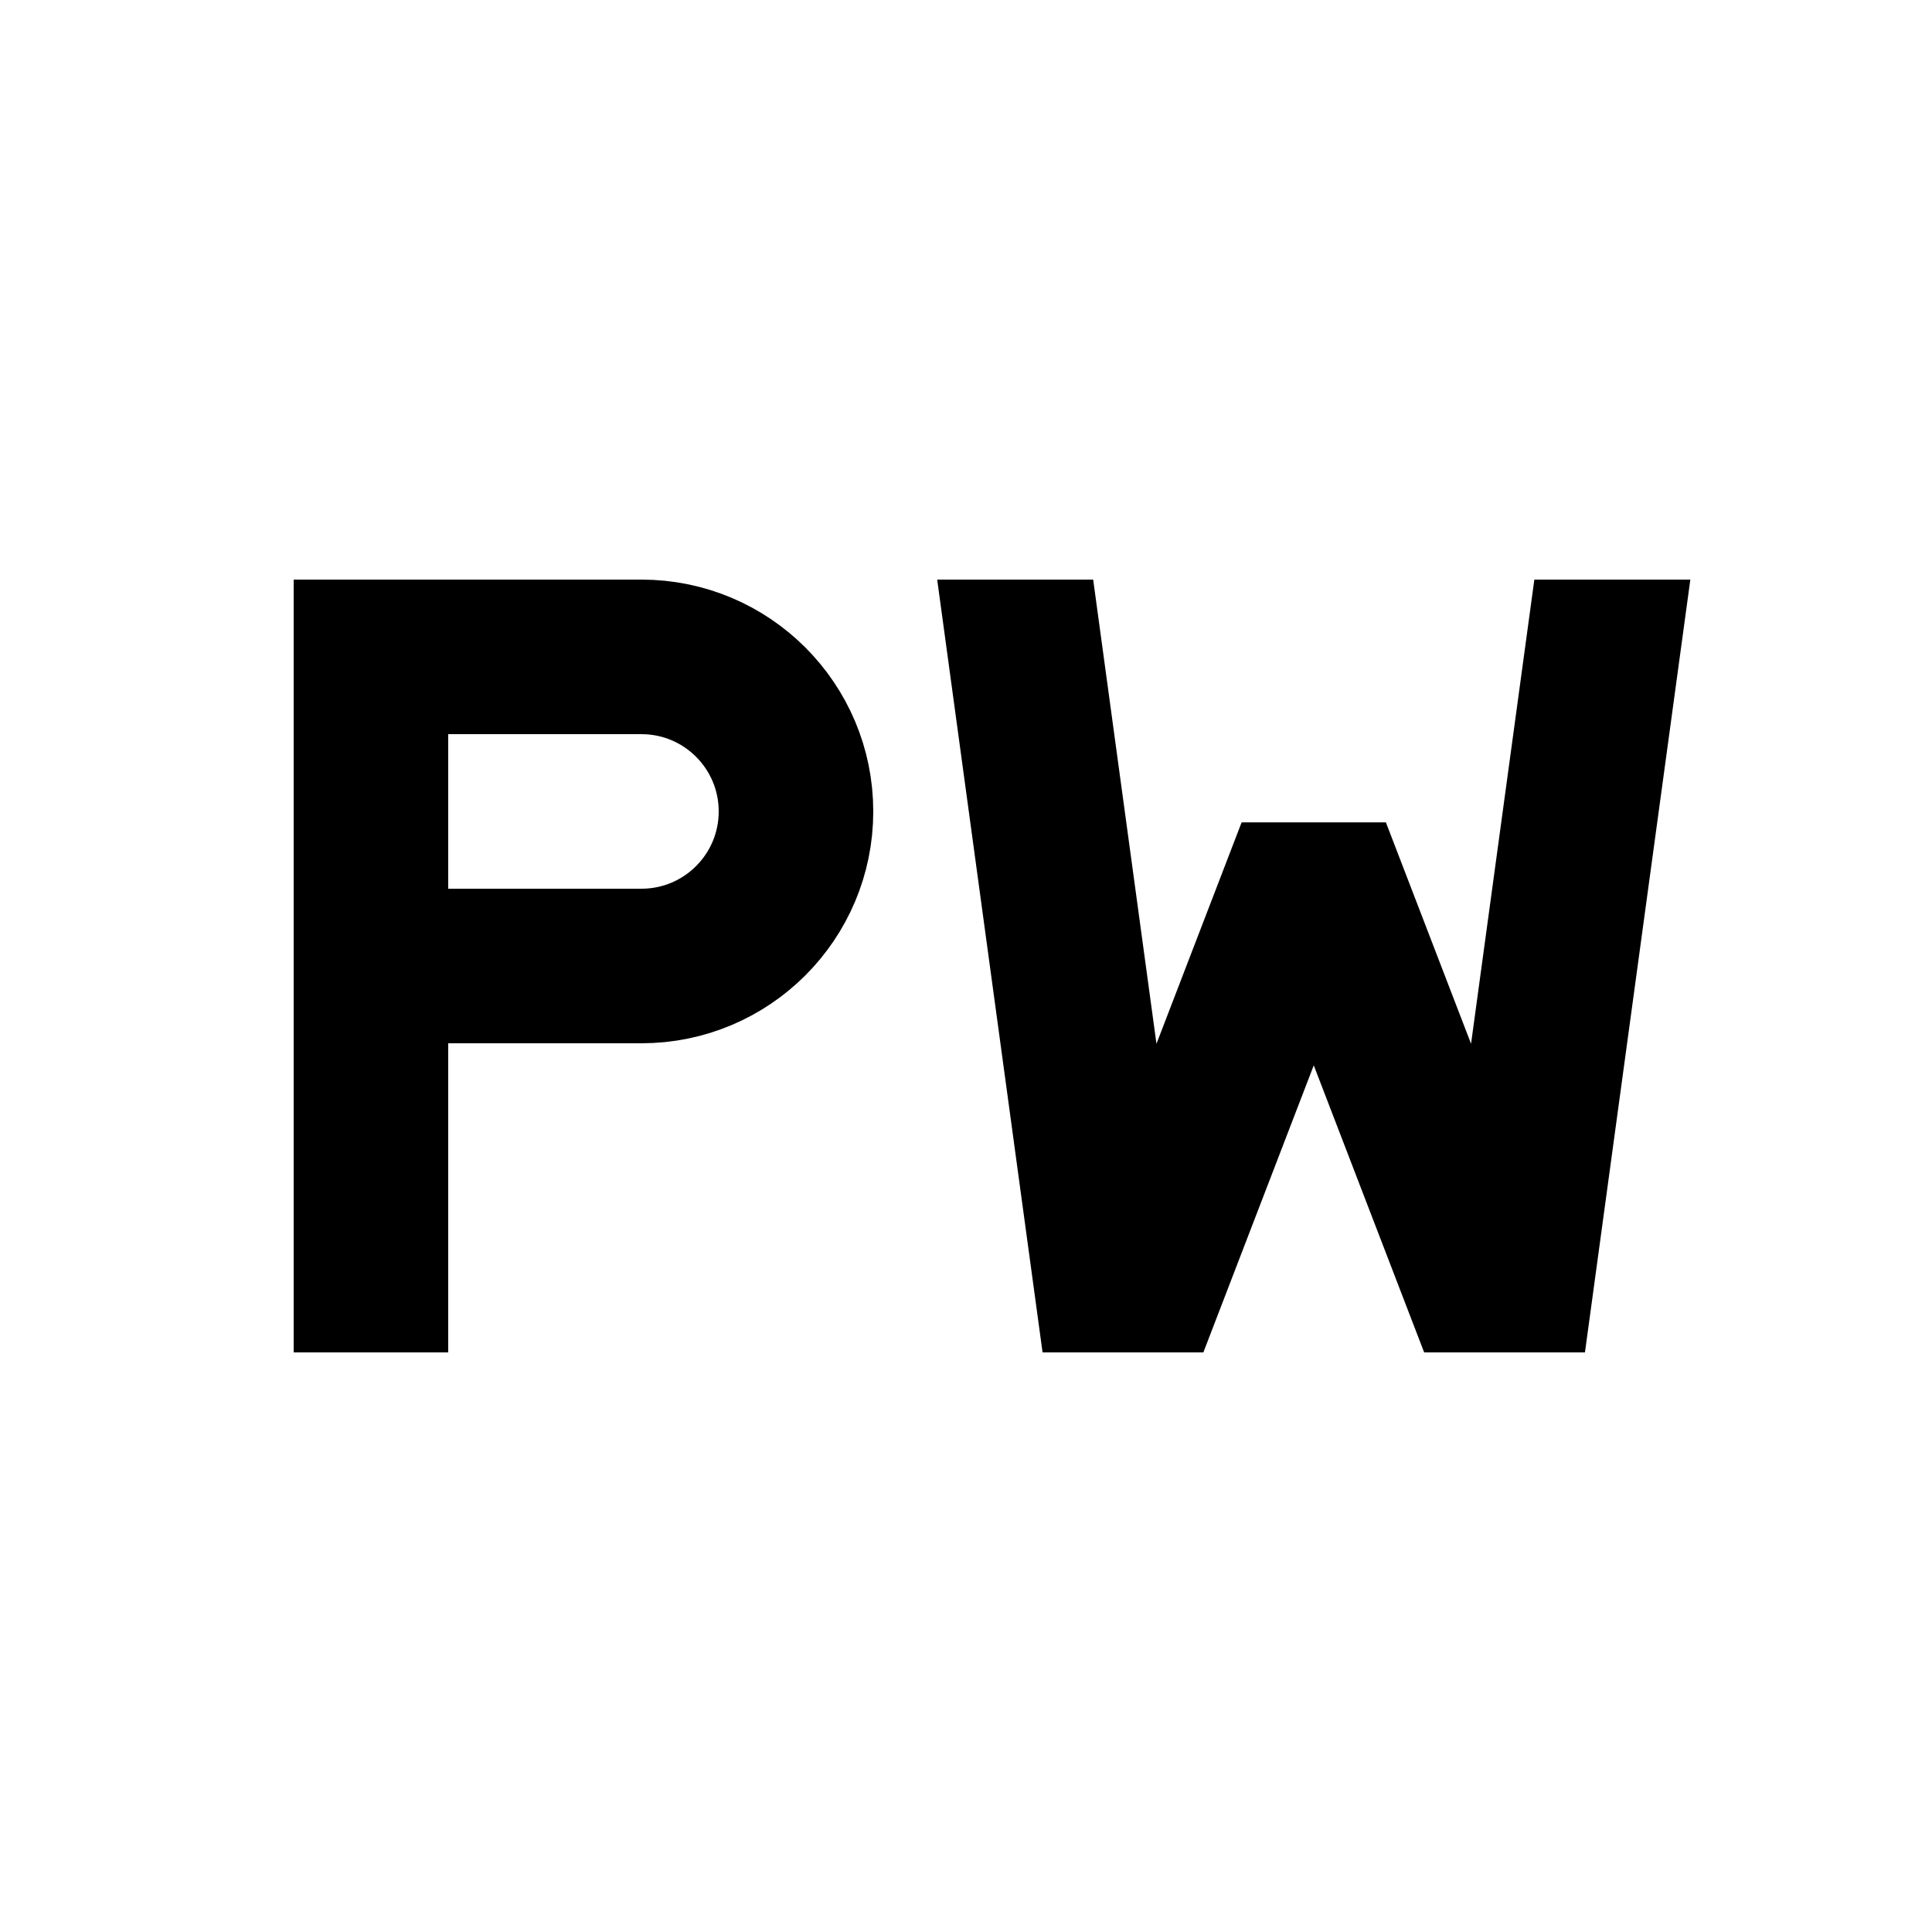
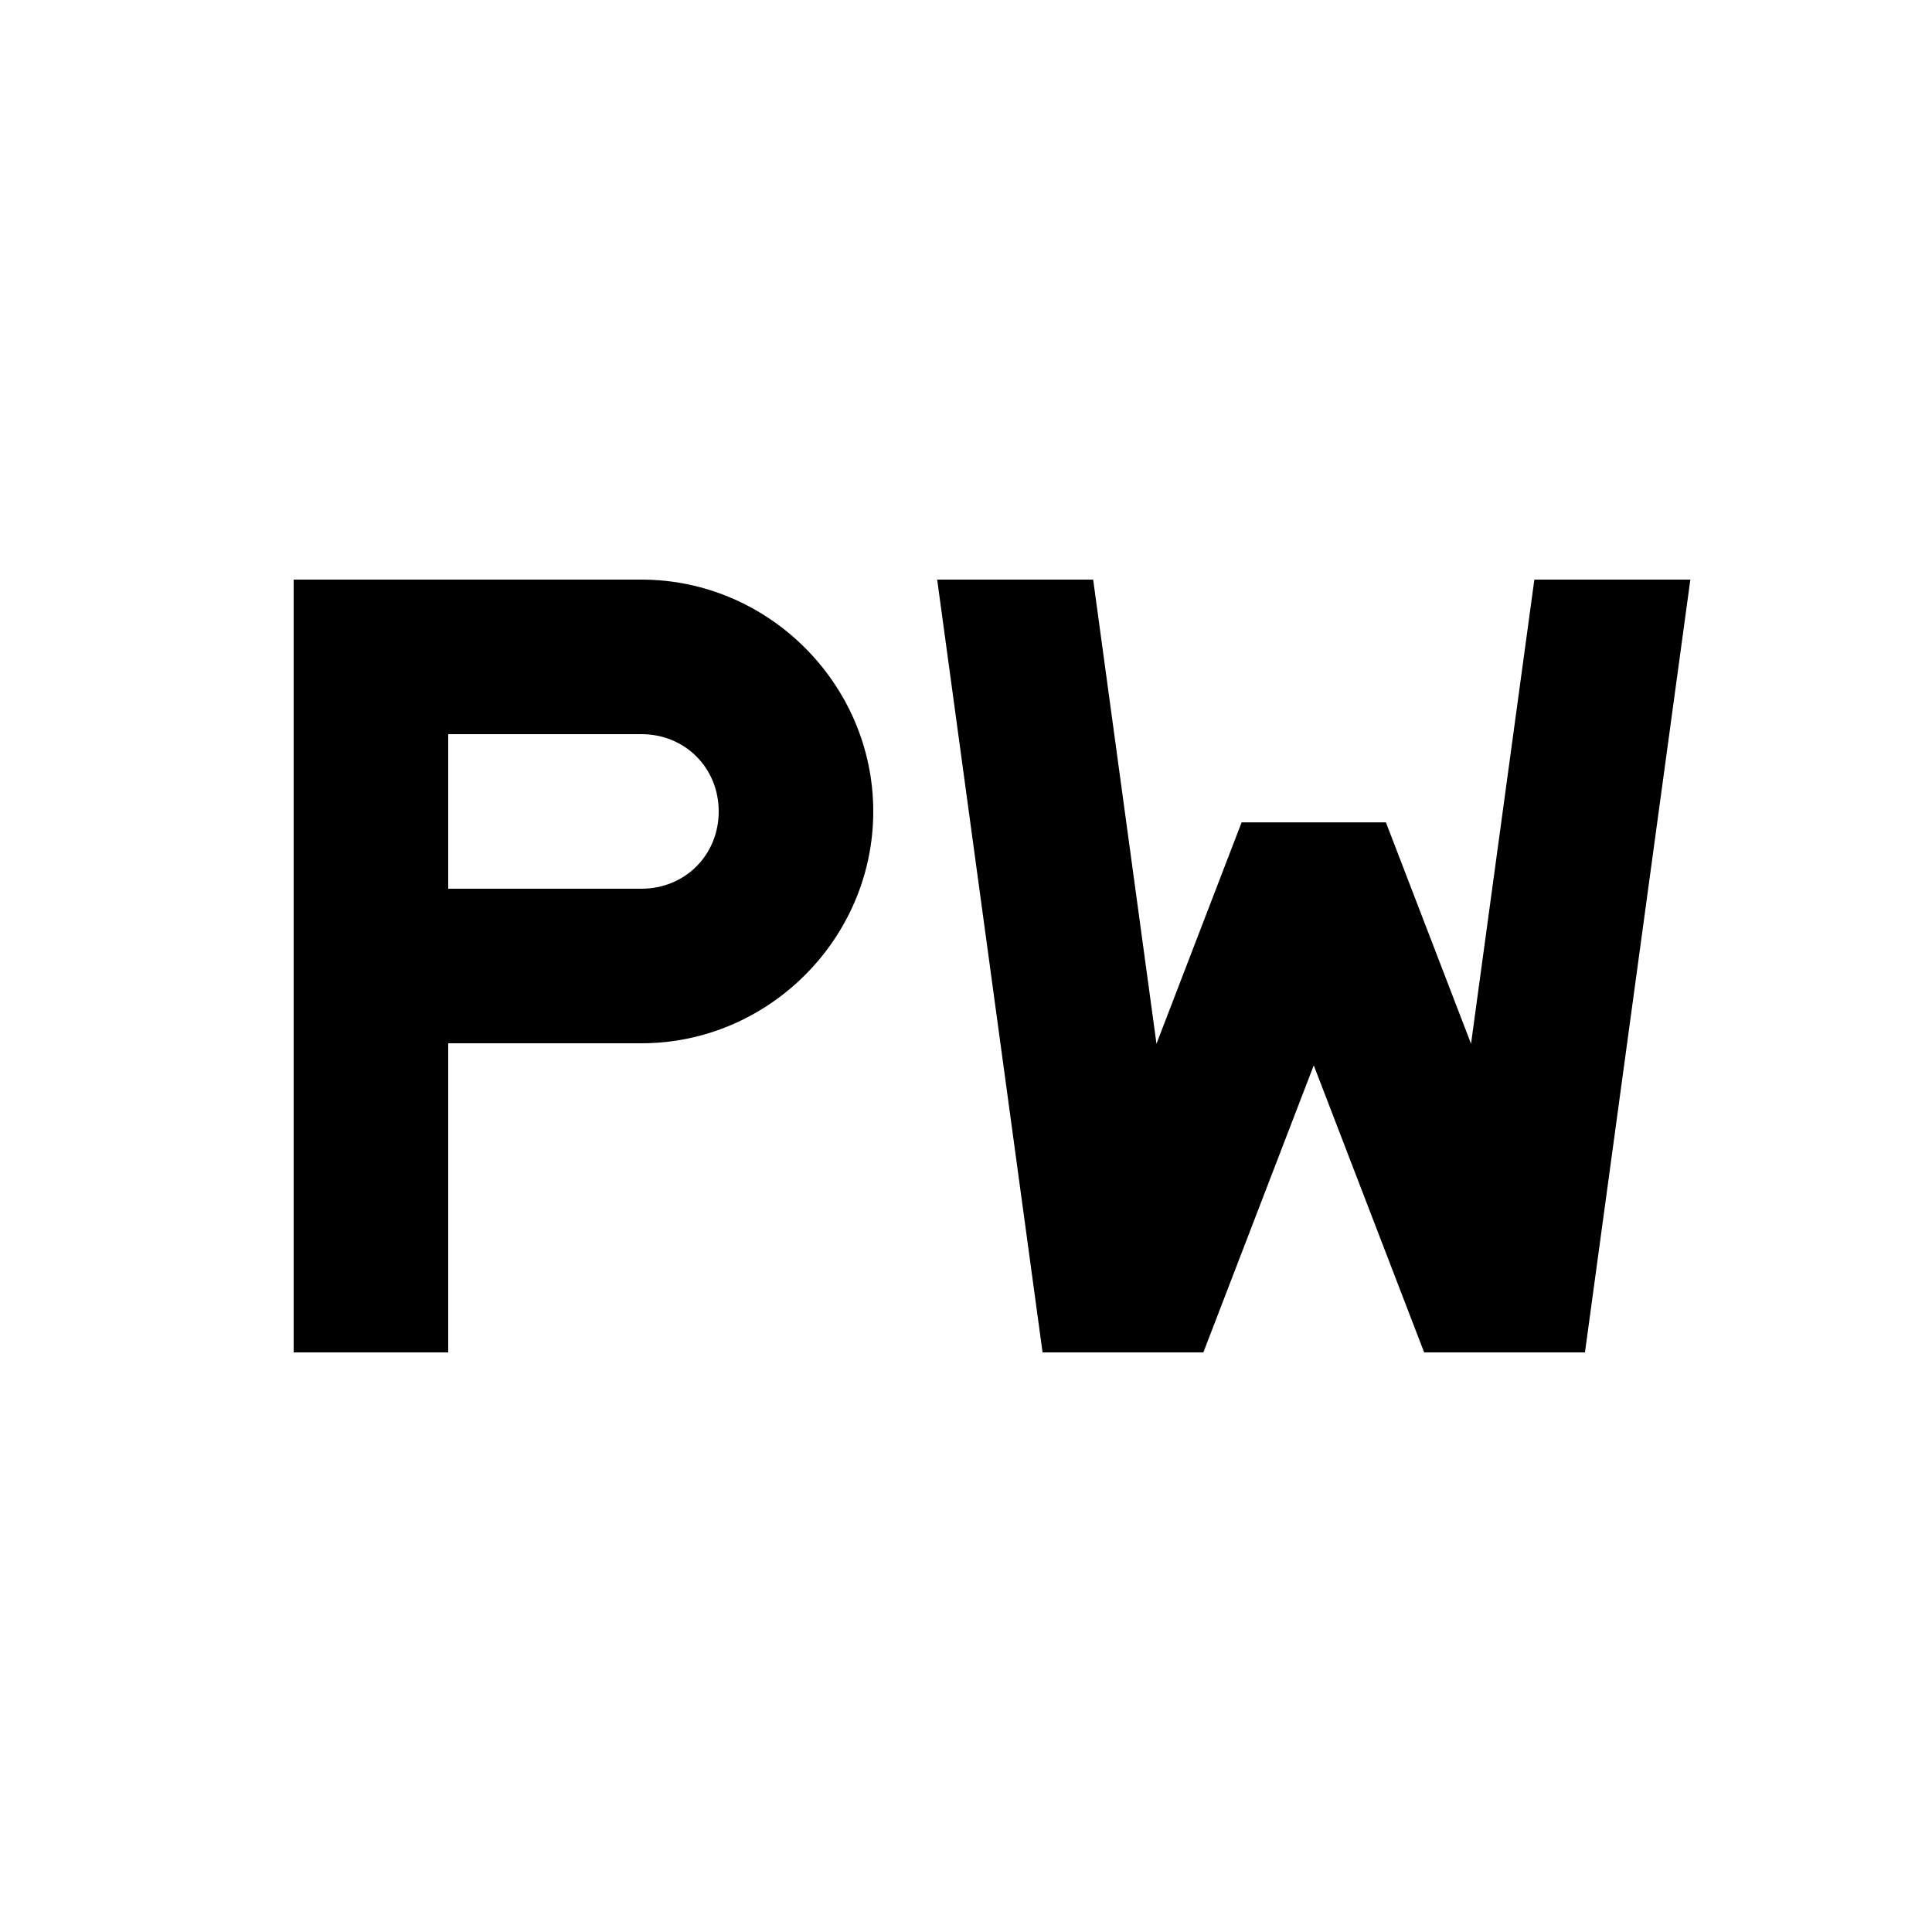
<svg xmlns="http://www.w3.org/2000/svg" viewBox="0 0 100 100">
-   <path fill="none" stroke="currentColor" stroke-width="20" stroke-linecap="square" transform="translate(50,50) scale(0.4) translate(-50,-50) translate(-52,0)" d="     M 25 90     L 25 10     L 60 10     A 20 20 0 0 1 60 50     L 30 50     " />
-   <clipPath id="clip-pathway">
-     <rect x="0" y="0" width="100" height="100" />
-   </clipPath>
-   <path fill="none" stroke="currentColor" stroke-width="20" stroke-linecap="square" stroke-linejoin="bevel" transform="translate(50,50) scale(0.4) translate(-50,-50) translate(45,0)" clip-path="url(#clip-pathway)" d="       M 10 -10       L 25 100       L 50 35       L 75 100       L 90 -10     " />
+   <path fill="currentColor" d="       M 15.2 30       V 66       V 70       H 23.2       V 66       V 54       H 33.2       C 39.78 54 45.2 48.58 45.2 42       C 45.2 35.42 39.78 30 33.2 30       Z       M 23.2 38       H 33.2       C 35.457 38 37.2 39.743 37.2 42       C 37.2 44.257 35.457 46 33.2 46       H 23.2       Z     " />
+   <path fill="currentColor" d="       M 48.508 30       L 53.963 70       H 62.286       L 68 55.143       L 73.714 70       H 82.037       L 87.492 30       H 79.418       L 76.141 54.024       L 71.734 42.564       H 64.266       L 59.859 54.024       L 56.582 30       Z     " />
</svg>
